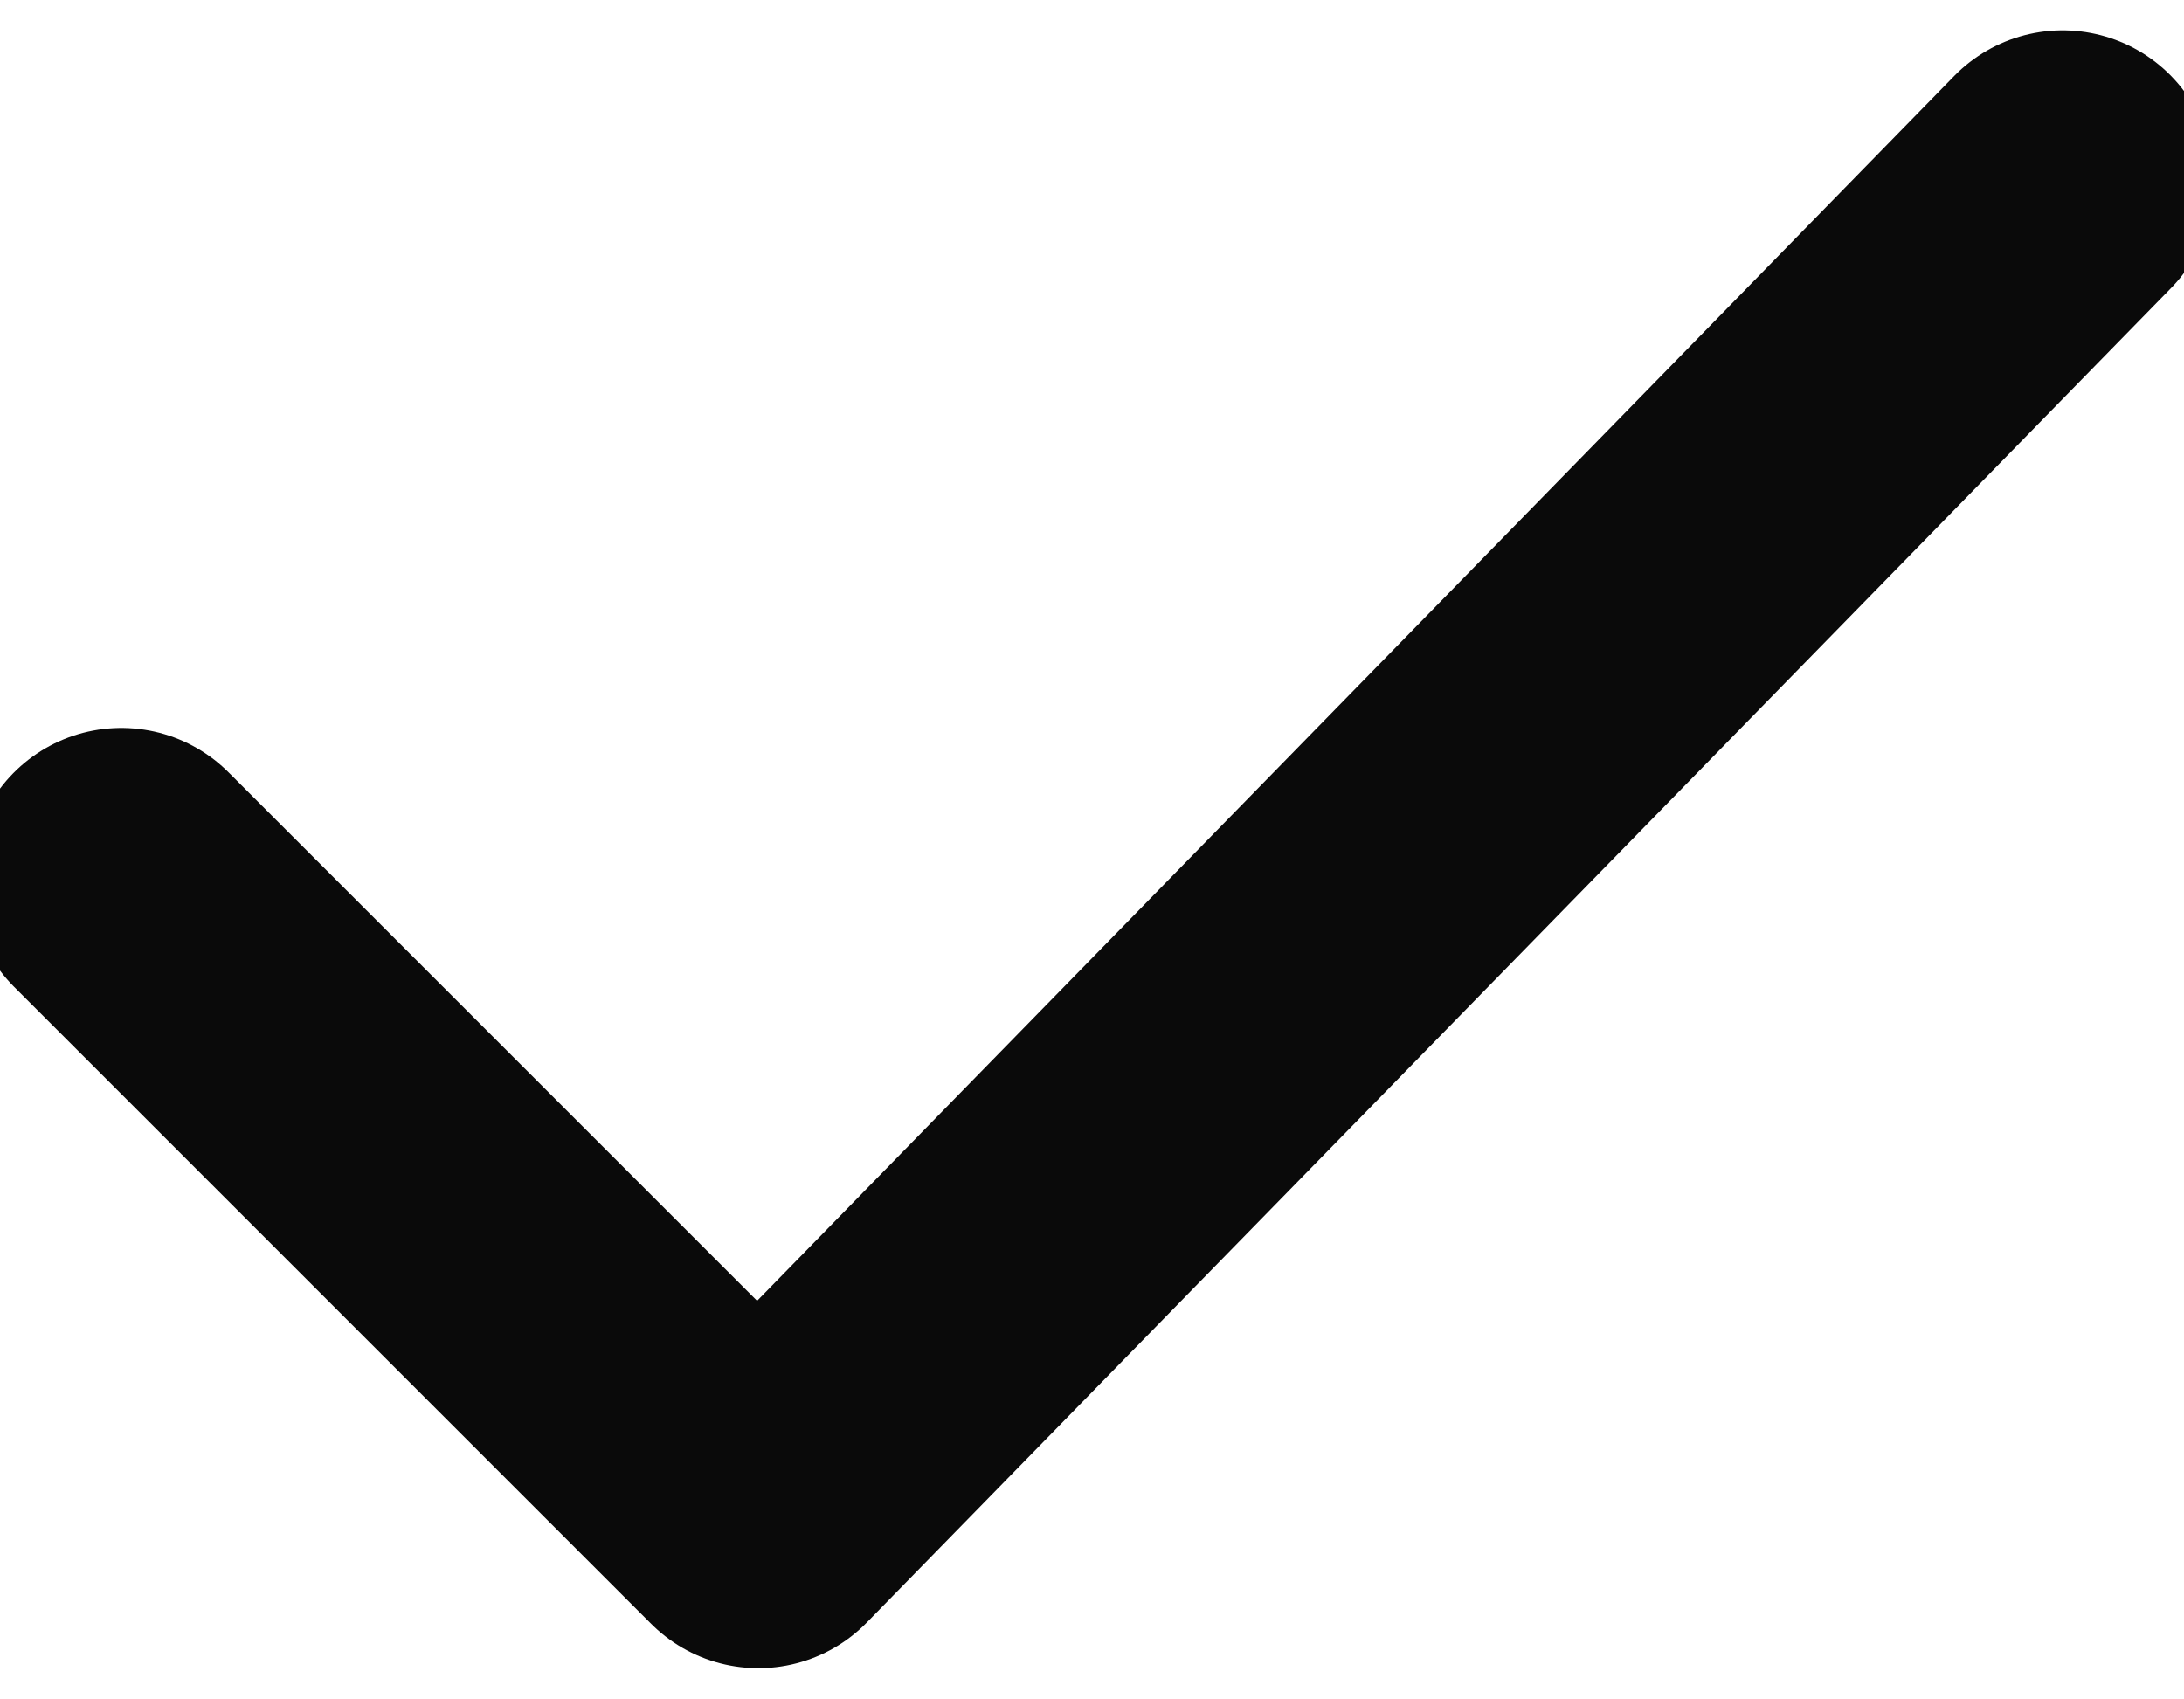
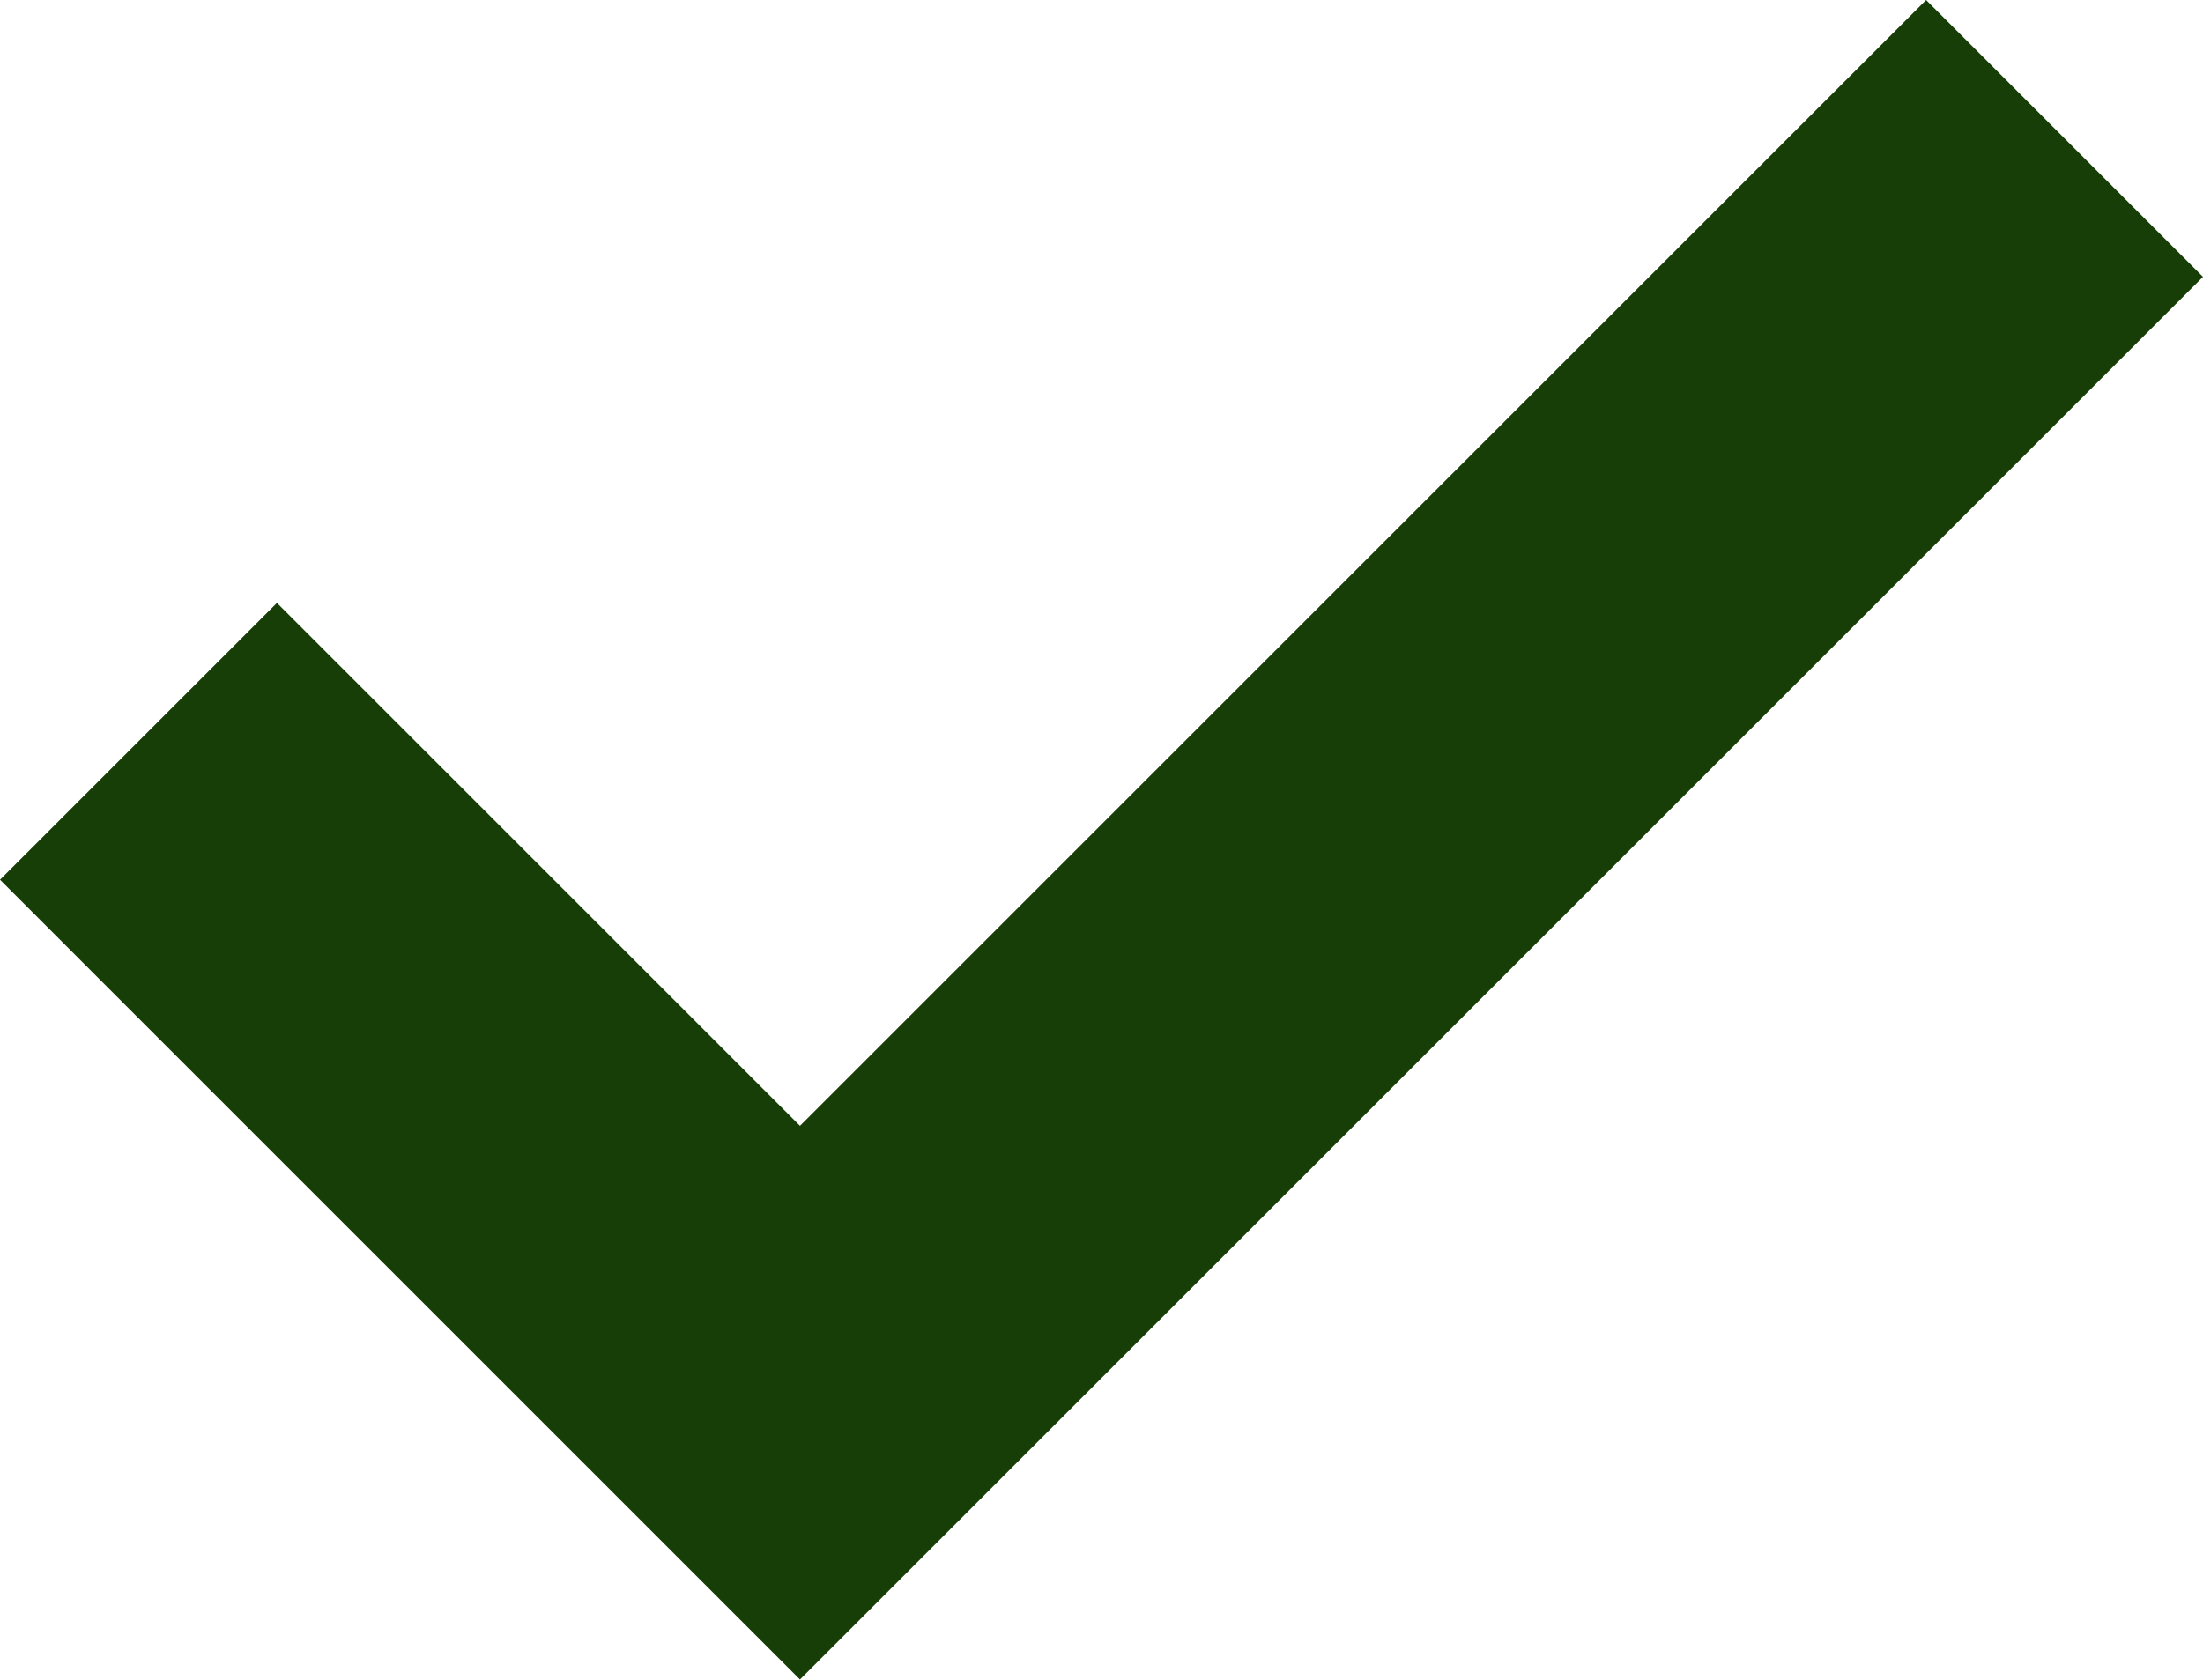
- <svg xmlns="http://www.w3.org/2000/svg" width="36" height="28" viewBox="0 0 36 28" fill="none" aria-hidden="true">
-   <path d="M2 14.5L12.5 25L34 3" stroke="#0a0a0a" stroke-width="5" stroke-linecap="round" stroke-linejoin="round" />
+ <svg xmlns="http://www.w3.org/2000/svg" preserveAspectRatio="none" overflow="visible" style="display: block;" width="35.8" height="27.3" viewBox="0 0 35.8 27.3" fill="none">
+   <g id="Container">
+     <path id="Icon" d="M13 27.3L0 14.3L4.5 9.8L13 18.3L31.3 0L35.8 4.5L13 27.3V27.3" fill="#163E06" />
+   </g>
</svg>
